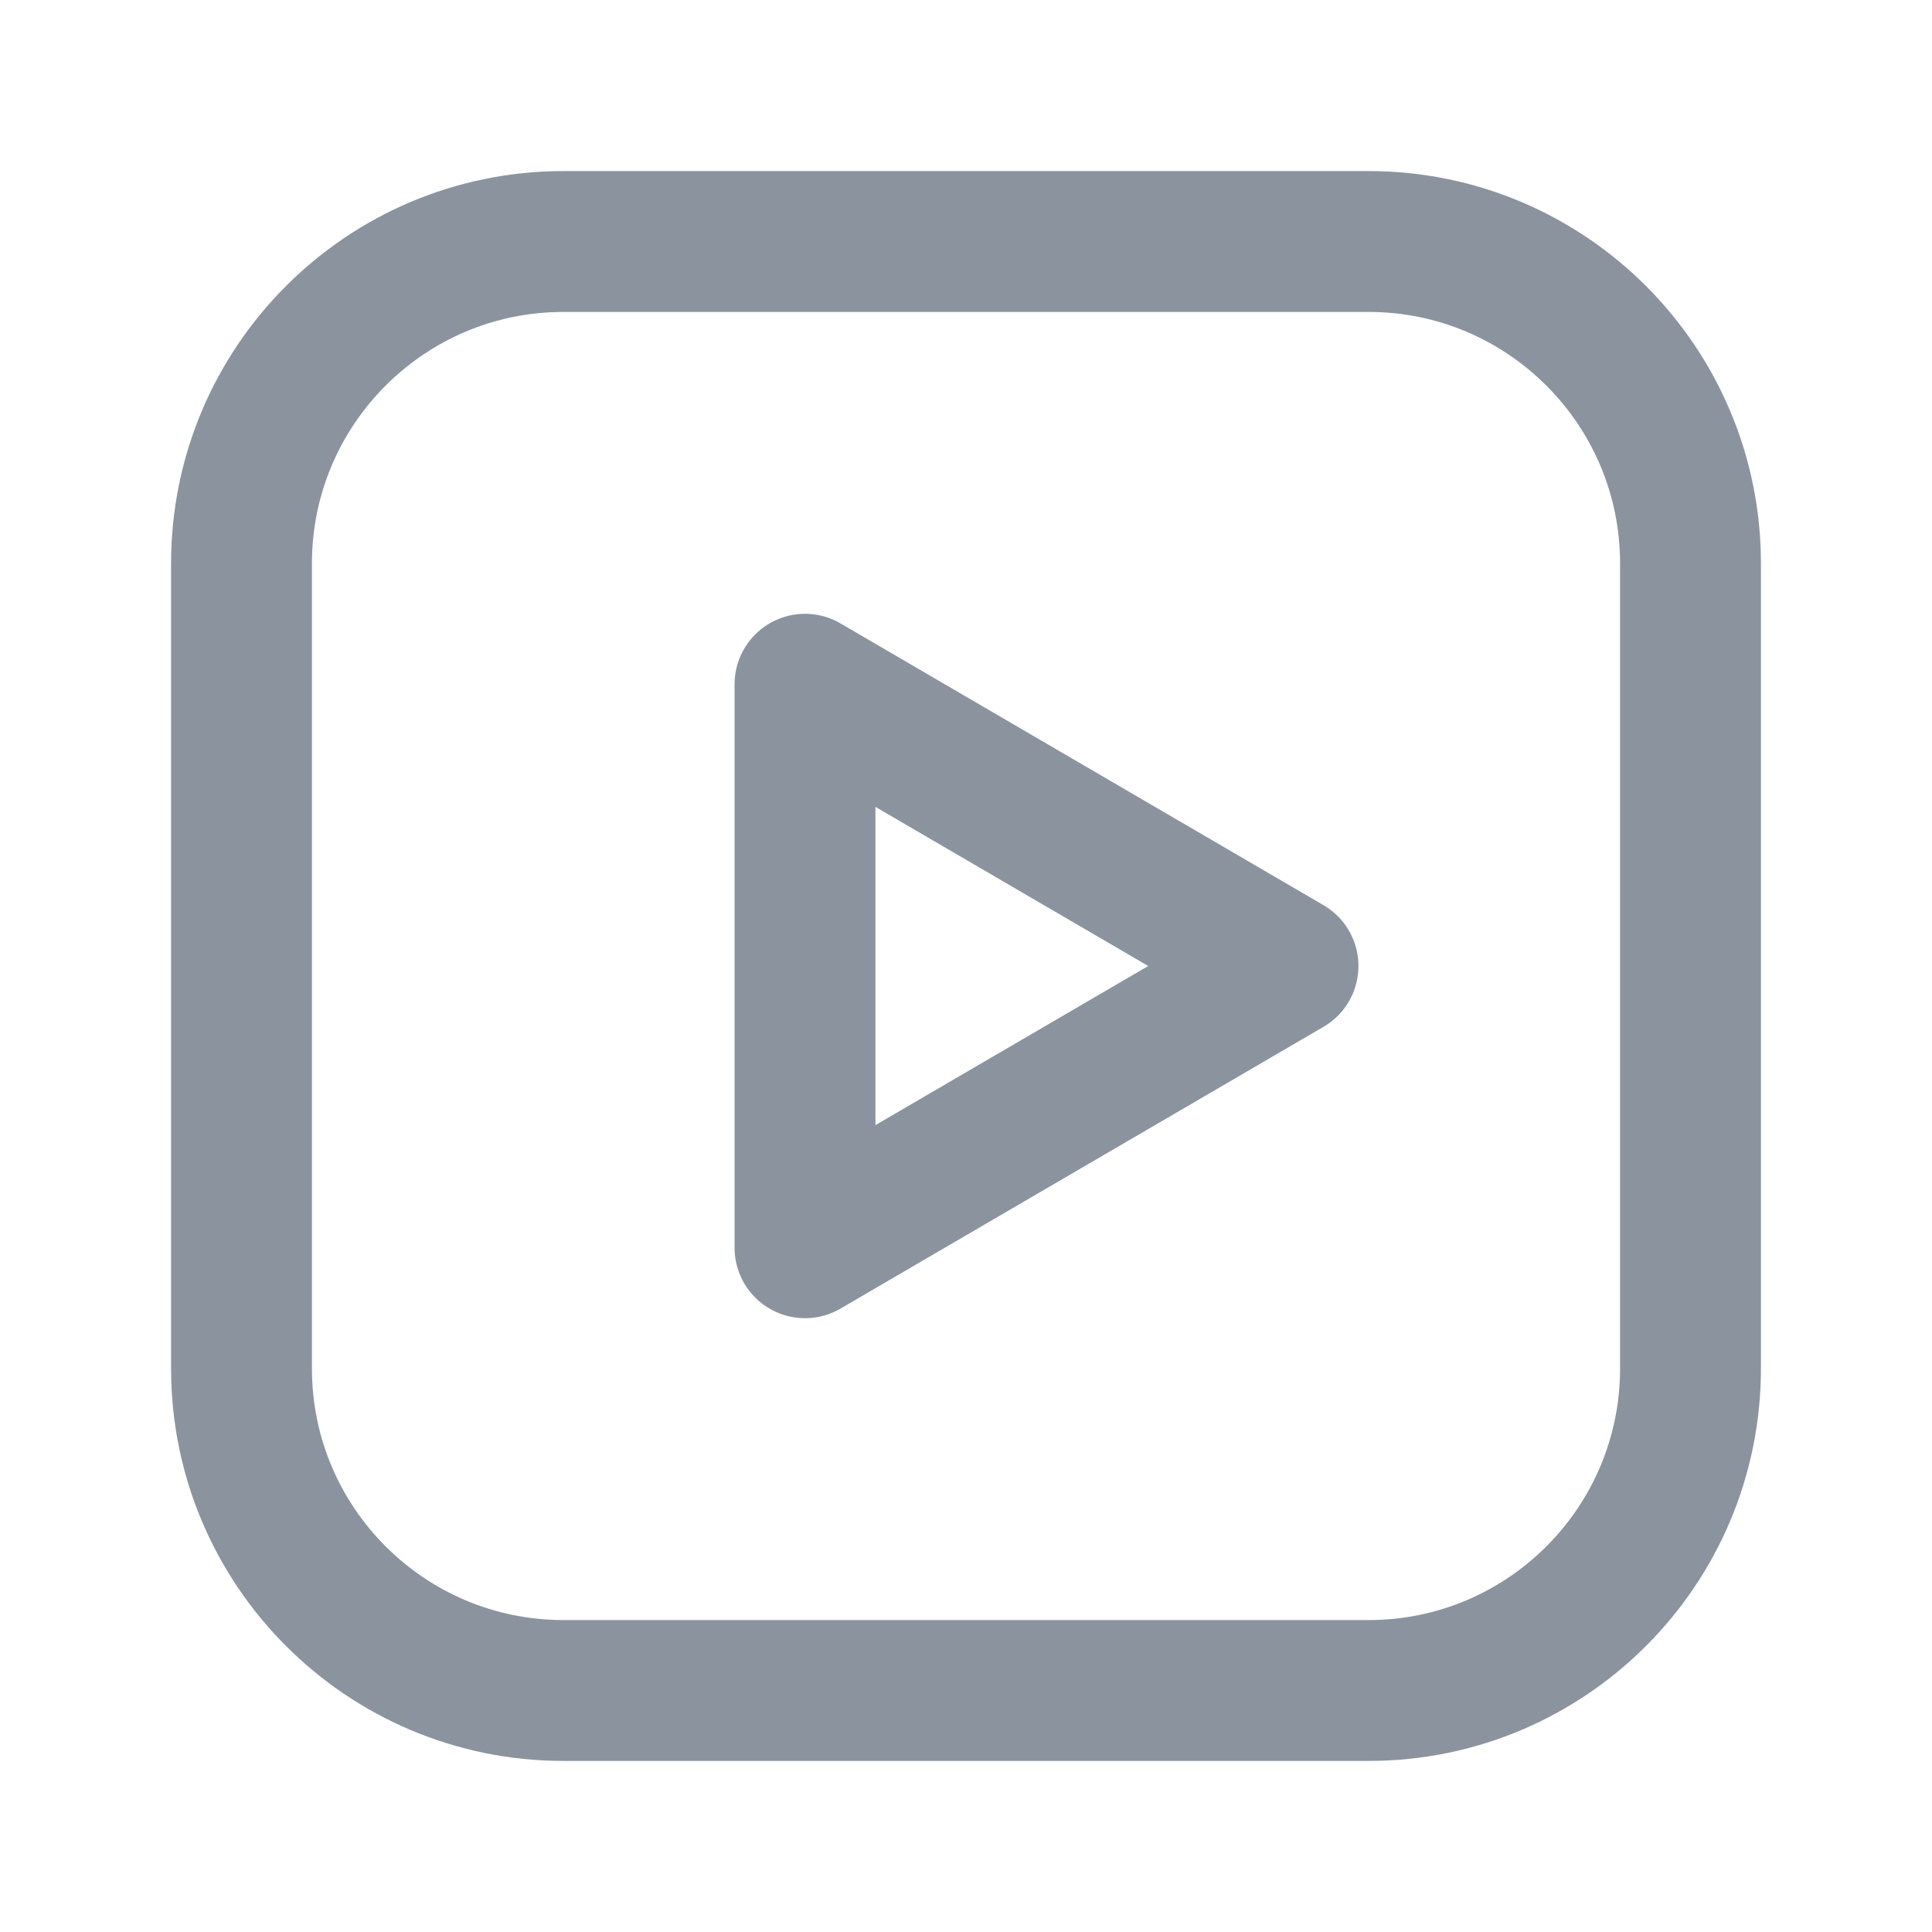
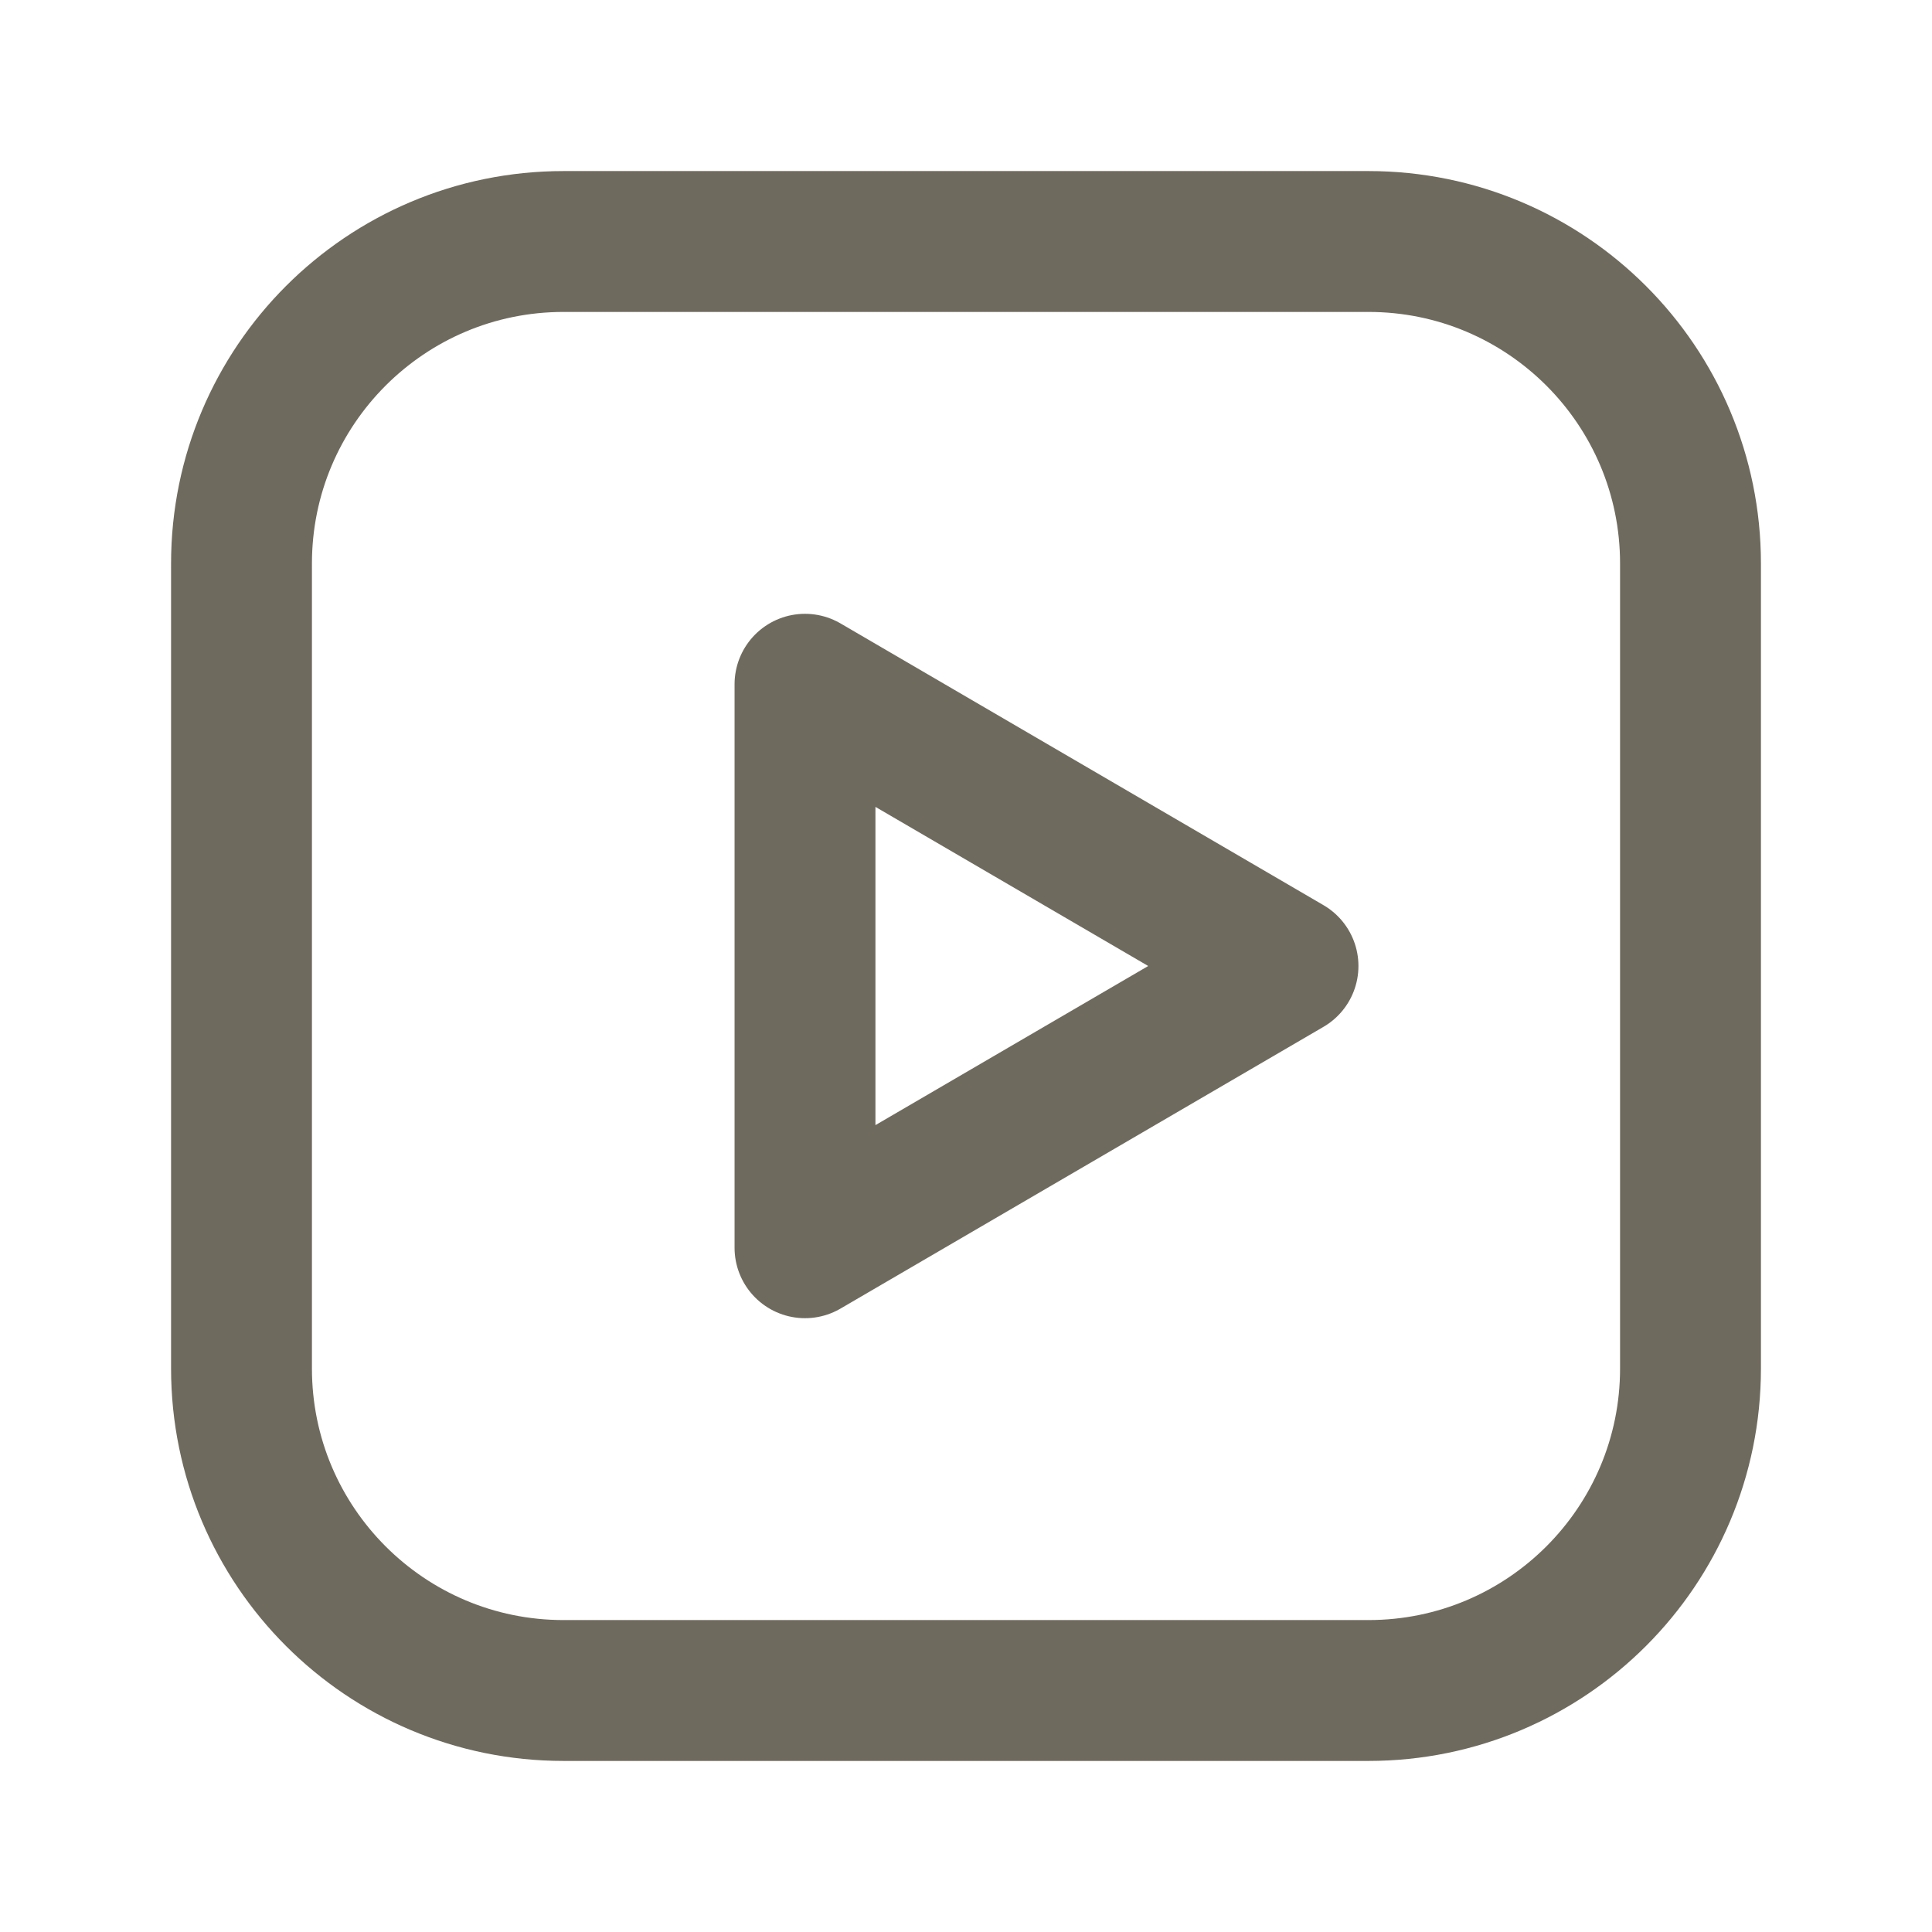
<svg xmlns="http://www.w3.org/2000/svg" viewBox="0 0 24 24" width="24" height="24" role="img" aria-labelledby="title desc">
-   <path d="M7 3h10a4 4 0 0 1 4 4v10a4 4 0 0 1-4 4H7a4 4 0 0 1-4-4V7a4 4 0 0 1 4-4z" fill="none" stroke="#8b949e" stroke-width="1.75" stroke-linecap="round" stroke-linejoin="round" />
-   <path d="M10 8.5v7l6-3.5z" fill="none" stroke="#8b949e" stroke-width="1.75" stroke-linecap="round" stroke-linejoin="round" />
+   <path d="M7 3h10a4 4 0 0 1 4 4v10a4 4 0 0 1-4 4H7a4 4 0 0 1-4-4V7a4 4 0 0 1 4-4z" fill="none" stroke="#6f6a5e" stroke-width="1.75" stroke-linecap="round" stroke-linejoin="round" />
+   <path d="M10 8.5v7l6-3.5z" fill="none" stroke="#6f6a5e" stroke-width="1.75" stroke-linecap="round" stroke-linejoin="round" />
</svg>
